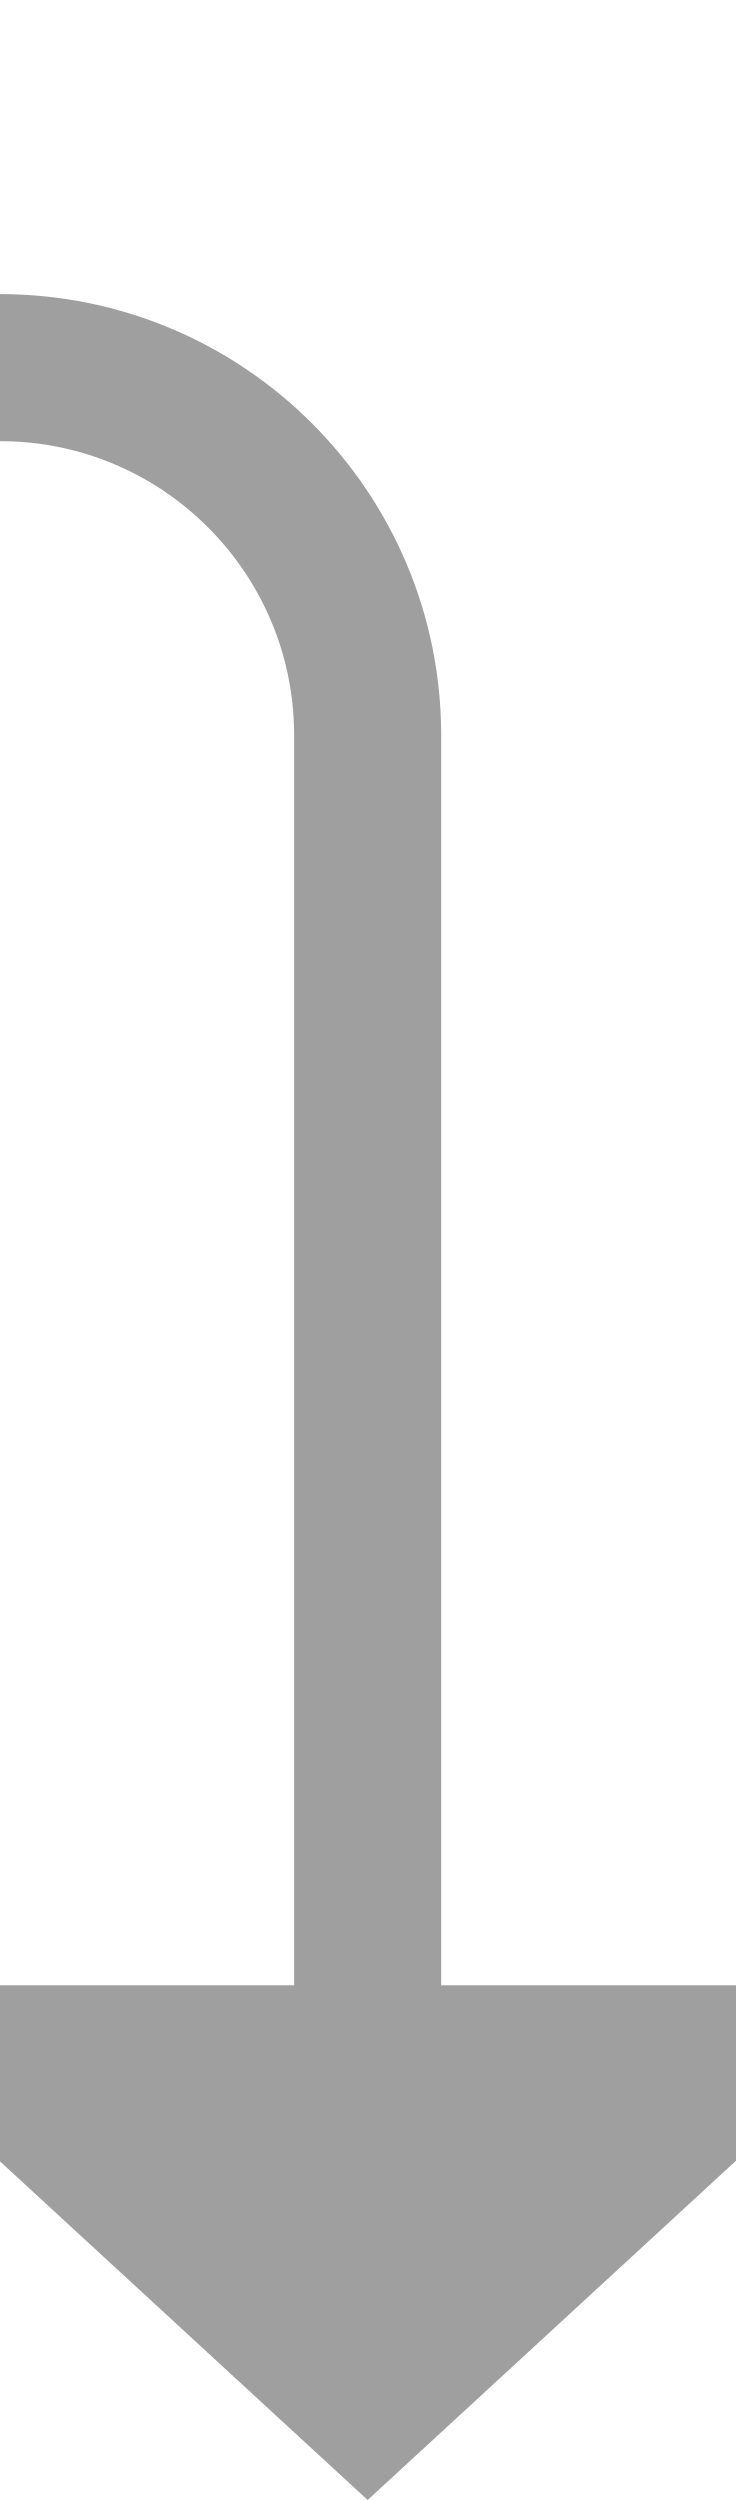
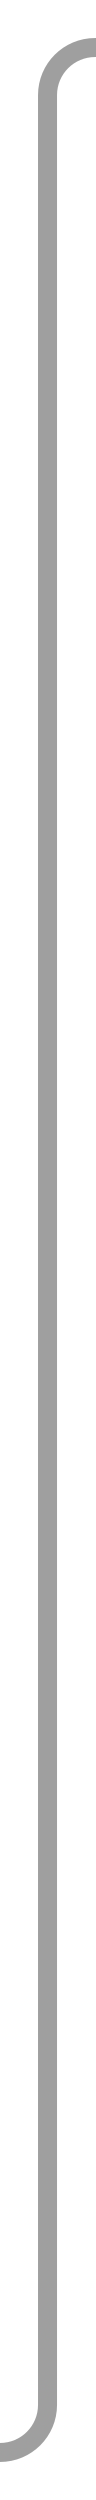
- <svg xmlns="http://www.w3.org/2000/svg" version="1.1" width="10px" height="34px" preserveAspectRatio="xMidYMin meet" viewBox="1267 171  8 34">
-   <path d="M 1079 176  L 1266 176  A 5 5 0 0 1 1271 181 L 1271 199  " stroke-width="2" stroke="#9f9f9f" fill="none" />
-   <path d="M 1263.4 198  L 1271 205  L 1278.6 198  L 1263.4 198  Z " fill-rule="nonzero" fill="#9f9f9f" stroke="none" />
+ <svg xmlns="http://www.w3.org/2000/svg" version="1.1" width="10px" height="263px" preserveAspectRatio="xMidYMin meet" viewBox="866 171  8 263">
+   <path d="M 840 429  L 865 429  A 5 5 0 0 0 870 424 L 870 181  A 5 5 0 0 1 875 176 L 899 176  " stroke-width="2" stroke="#9f9f9f" fill="none" />
+   <path d="M 898 183.6  L 905 176  L 898 168.4  L 898 183.6  Z " fill-rule="nonzero" fill="#9f9f9f" stroke="none" />
</svg>
